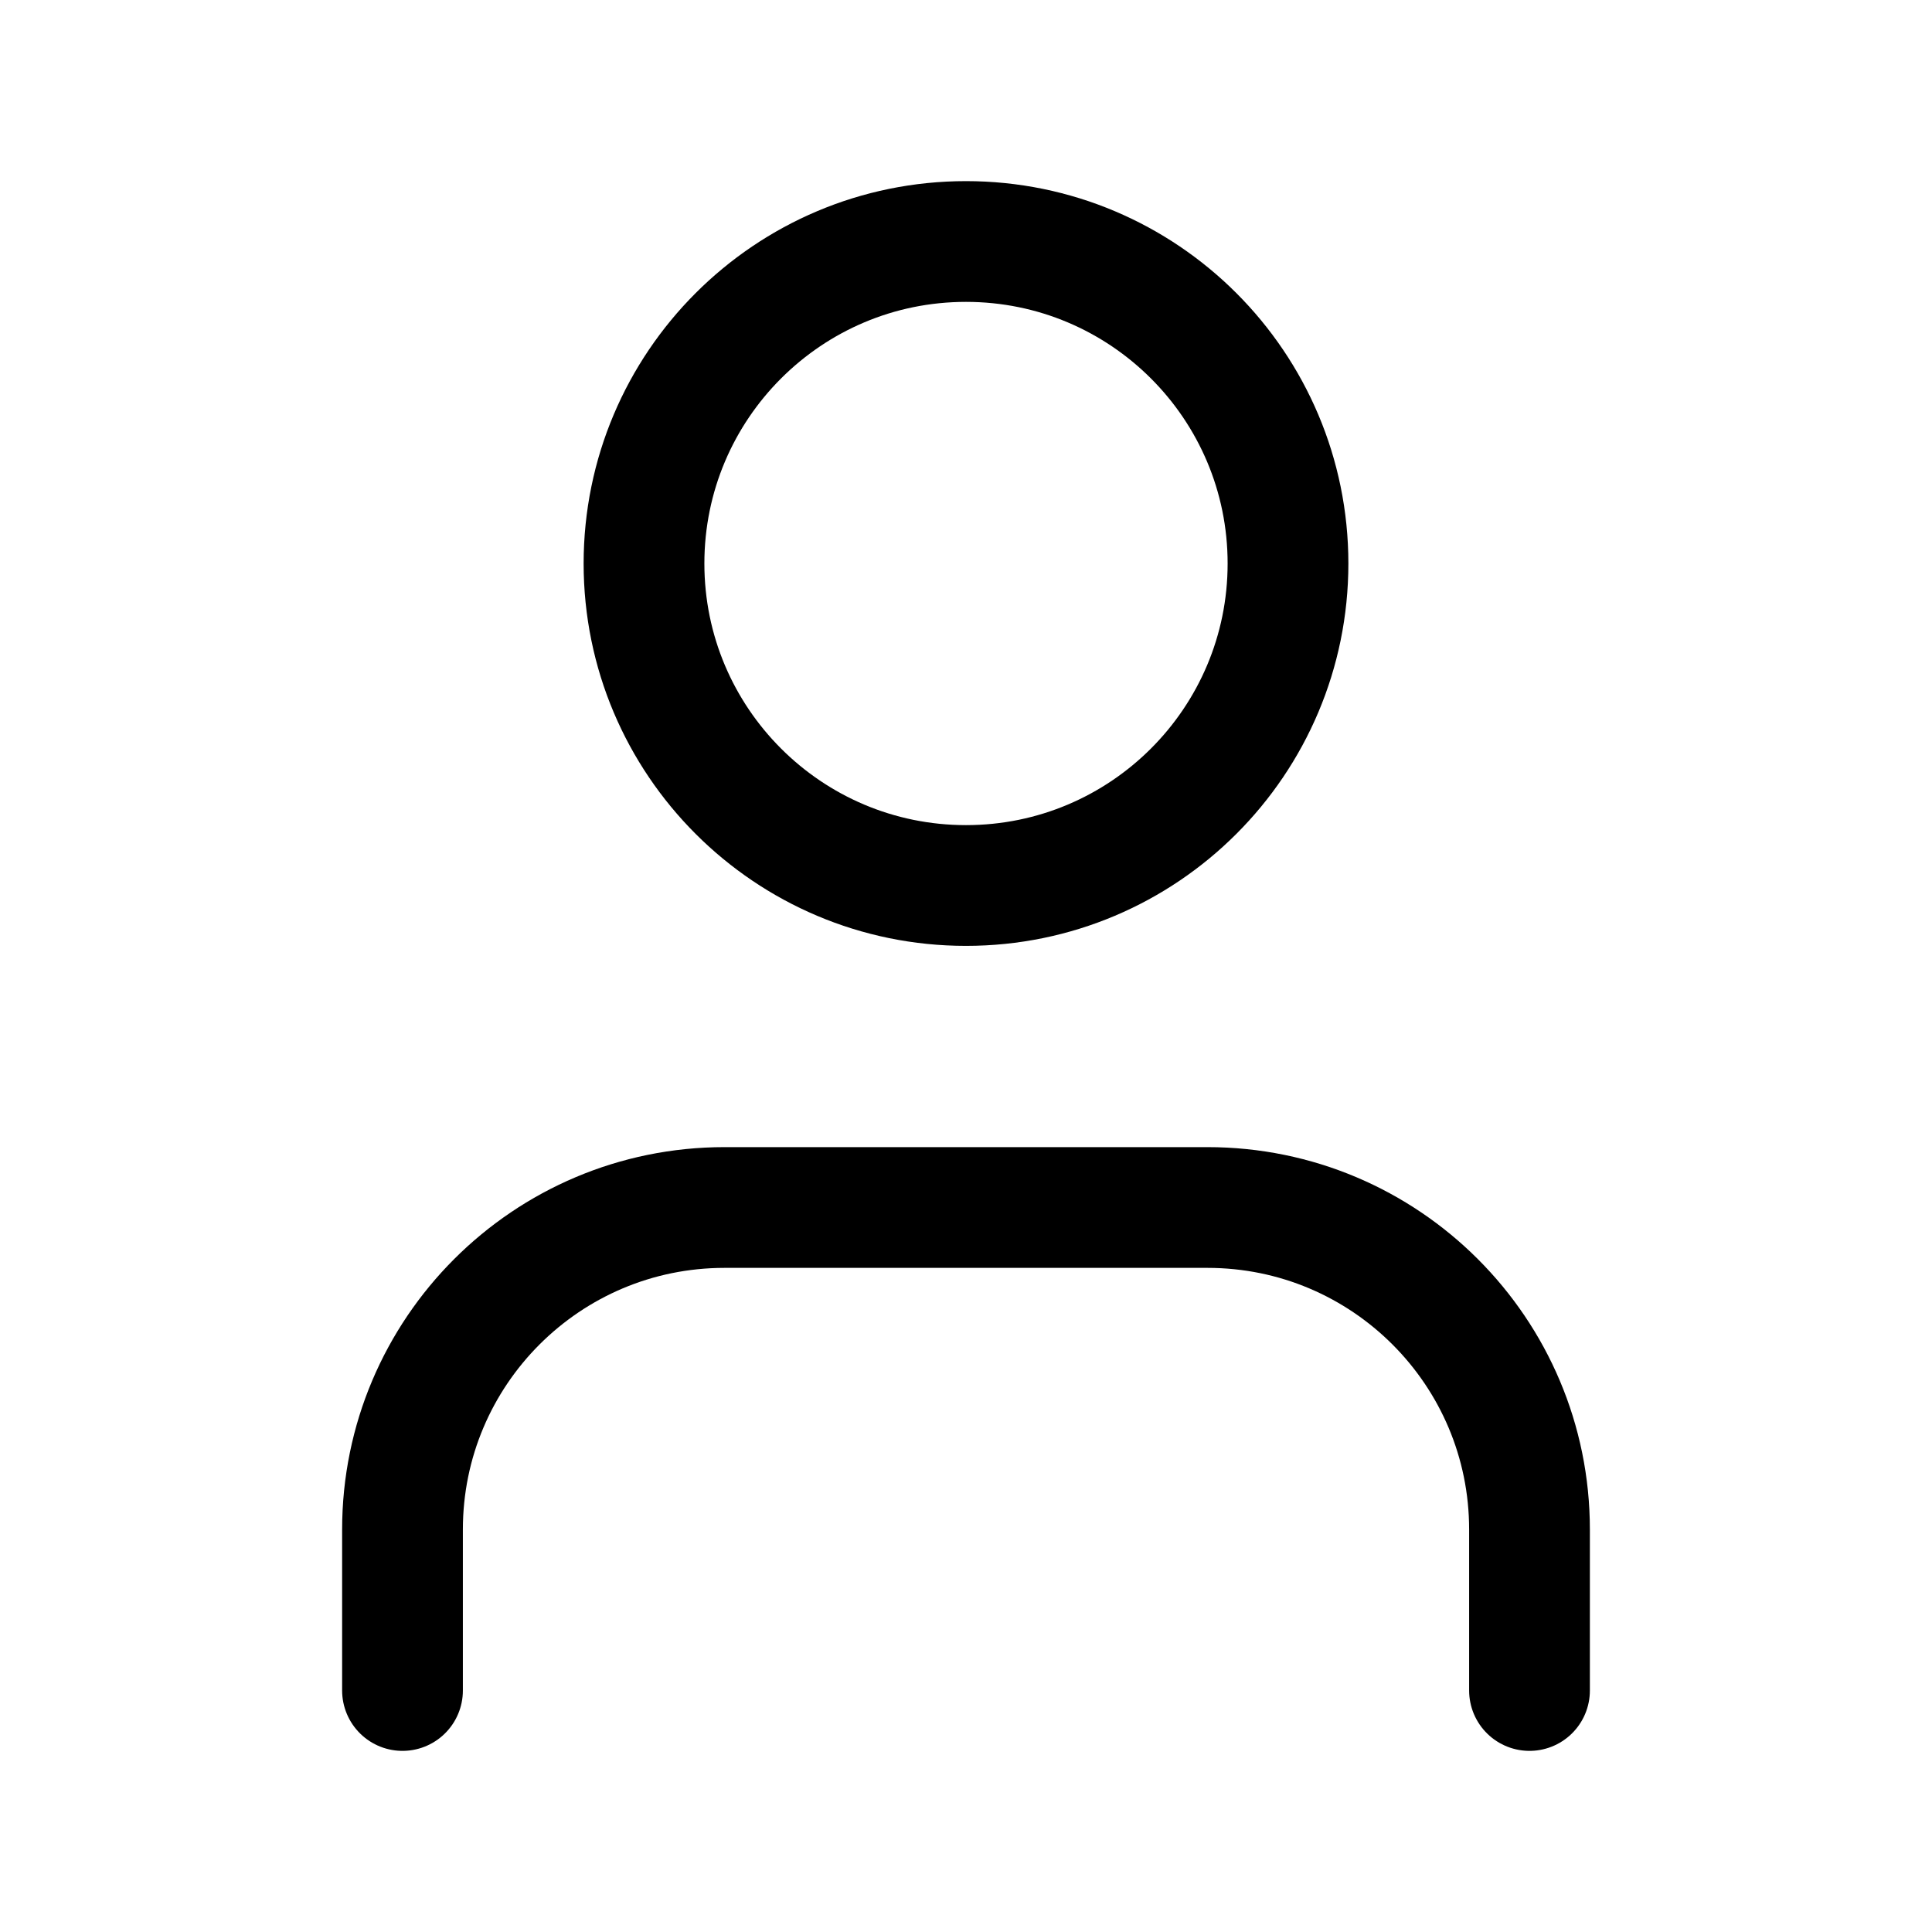
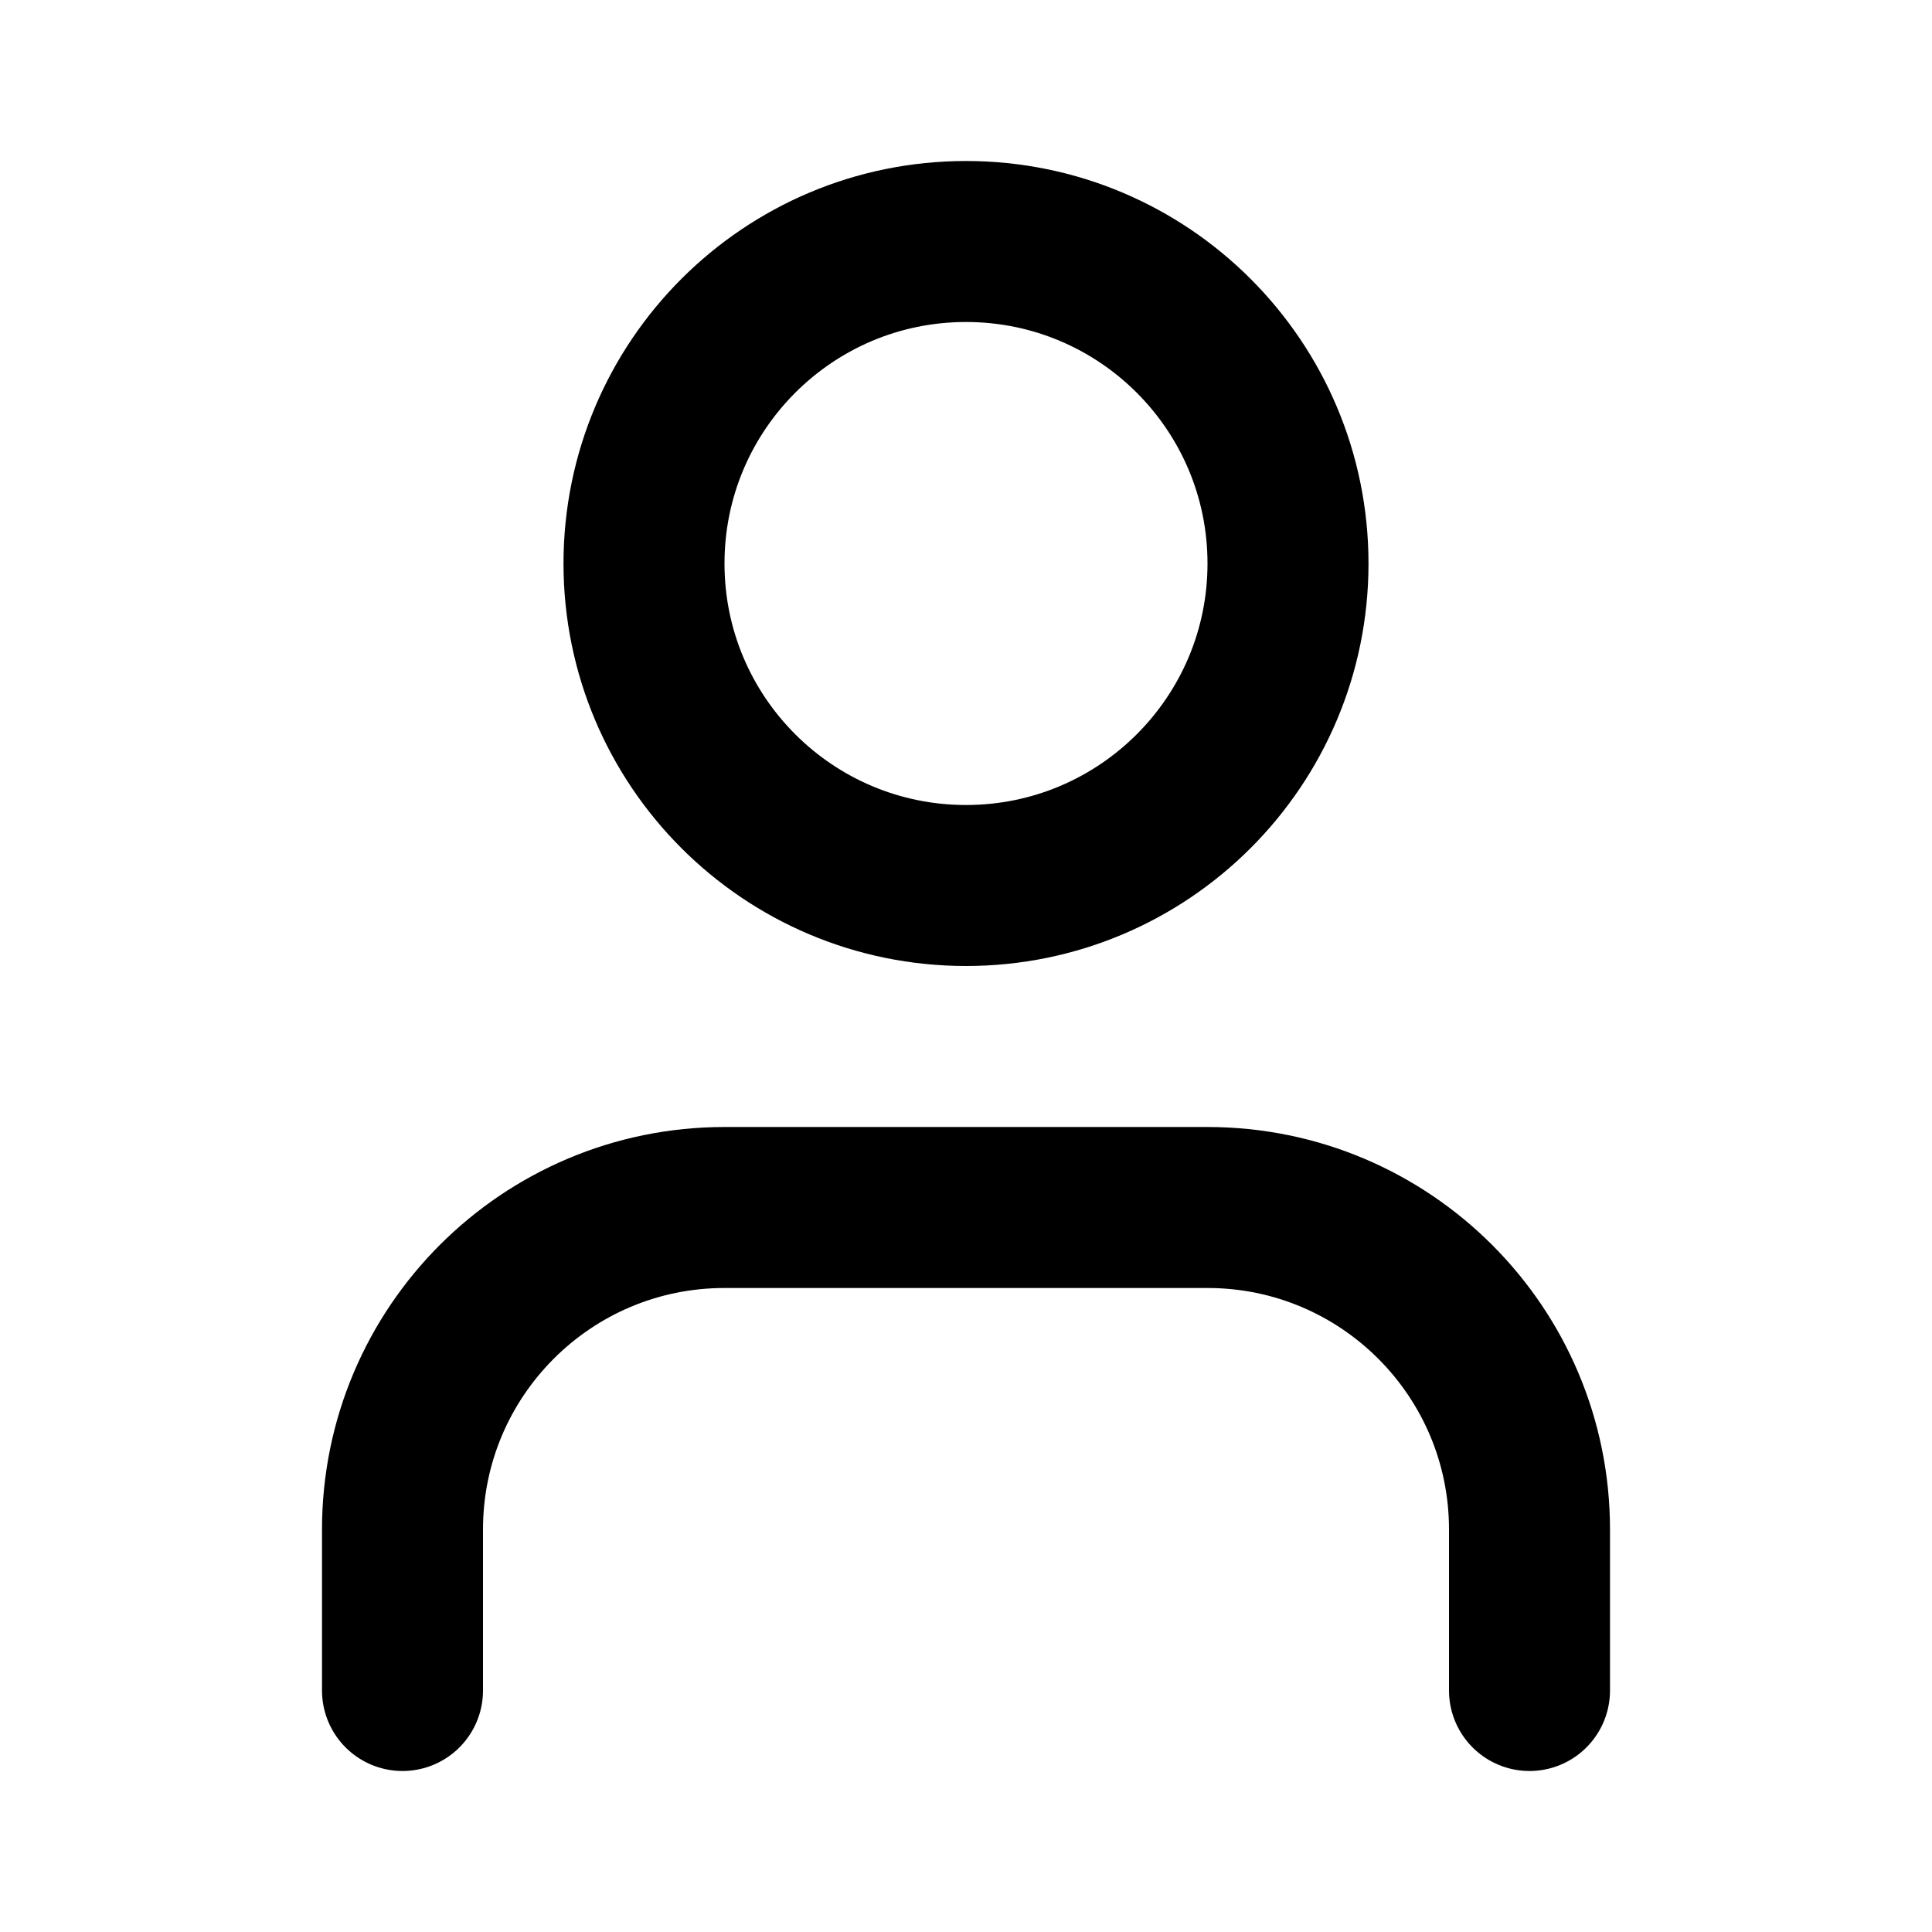
- <svg xmlns="http://www.w3.org/2000/svg" width="128" height="128" viewBox="0 0 24 24" fill="none" stroke="currentColor" stroke-width="1.5" stroke-linecap="round" stroke-linejoin="round" class="lucide lucide-user-icon lucide-user">
+ <svg xmlns="http://www.w3.org/2000/svg" width="24" height="24" viewBox="0 0 24 24" fill="none" stroke="currentColor" stroke-width="2" stroke-linecap="round" stroke-linejoin="round" class="lucide lucide-user-icon lucide-user">
  <path d="M19 21v-2a4 4 0 0 0-4-4H9a4 4 0 0 0-4 4v2" />
  <circle cx="12" cy="7" r="4" />
</svg>
